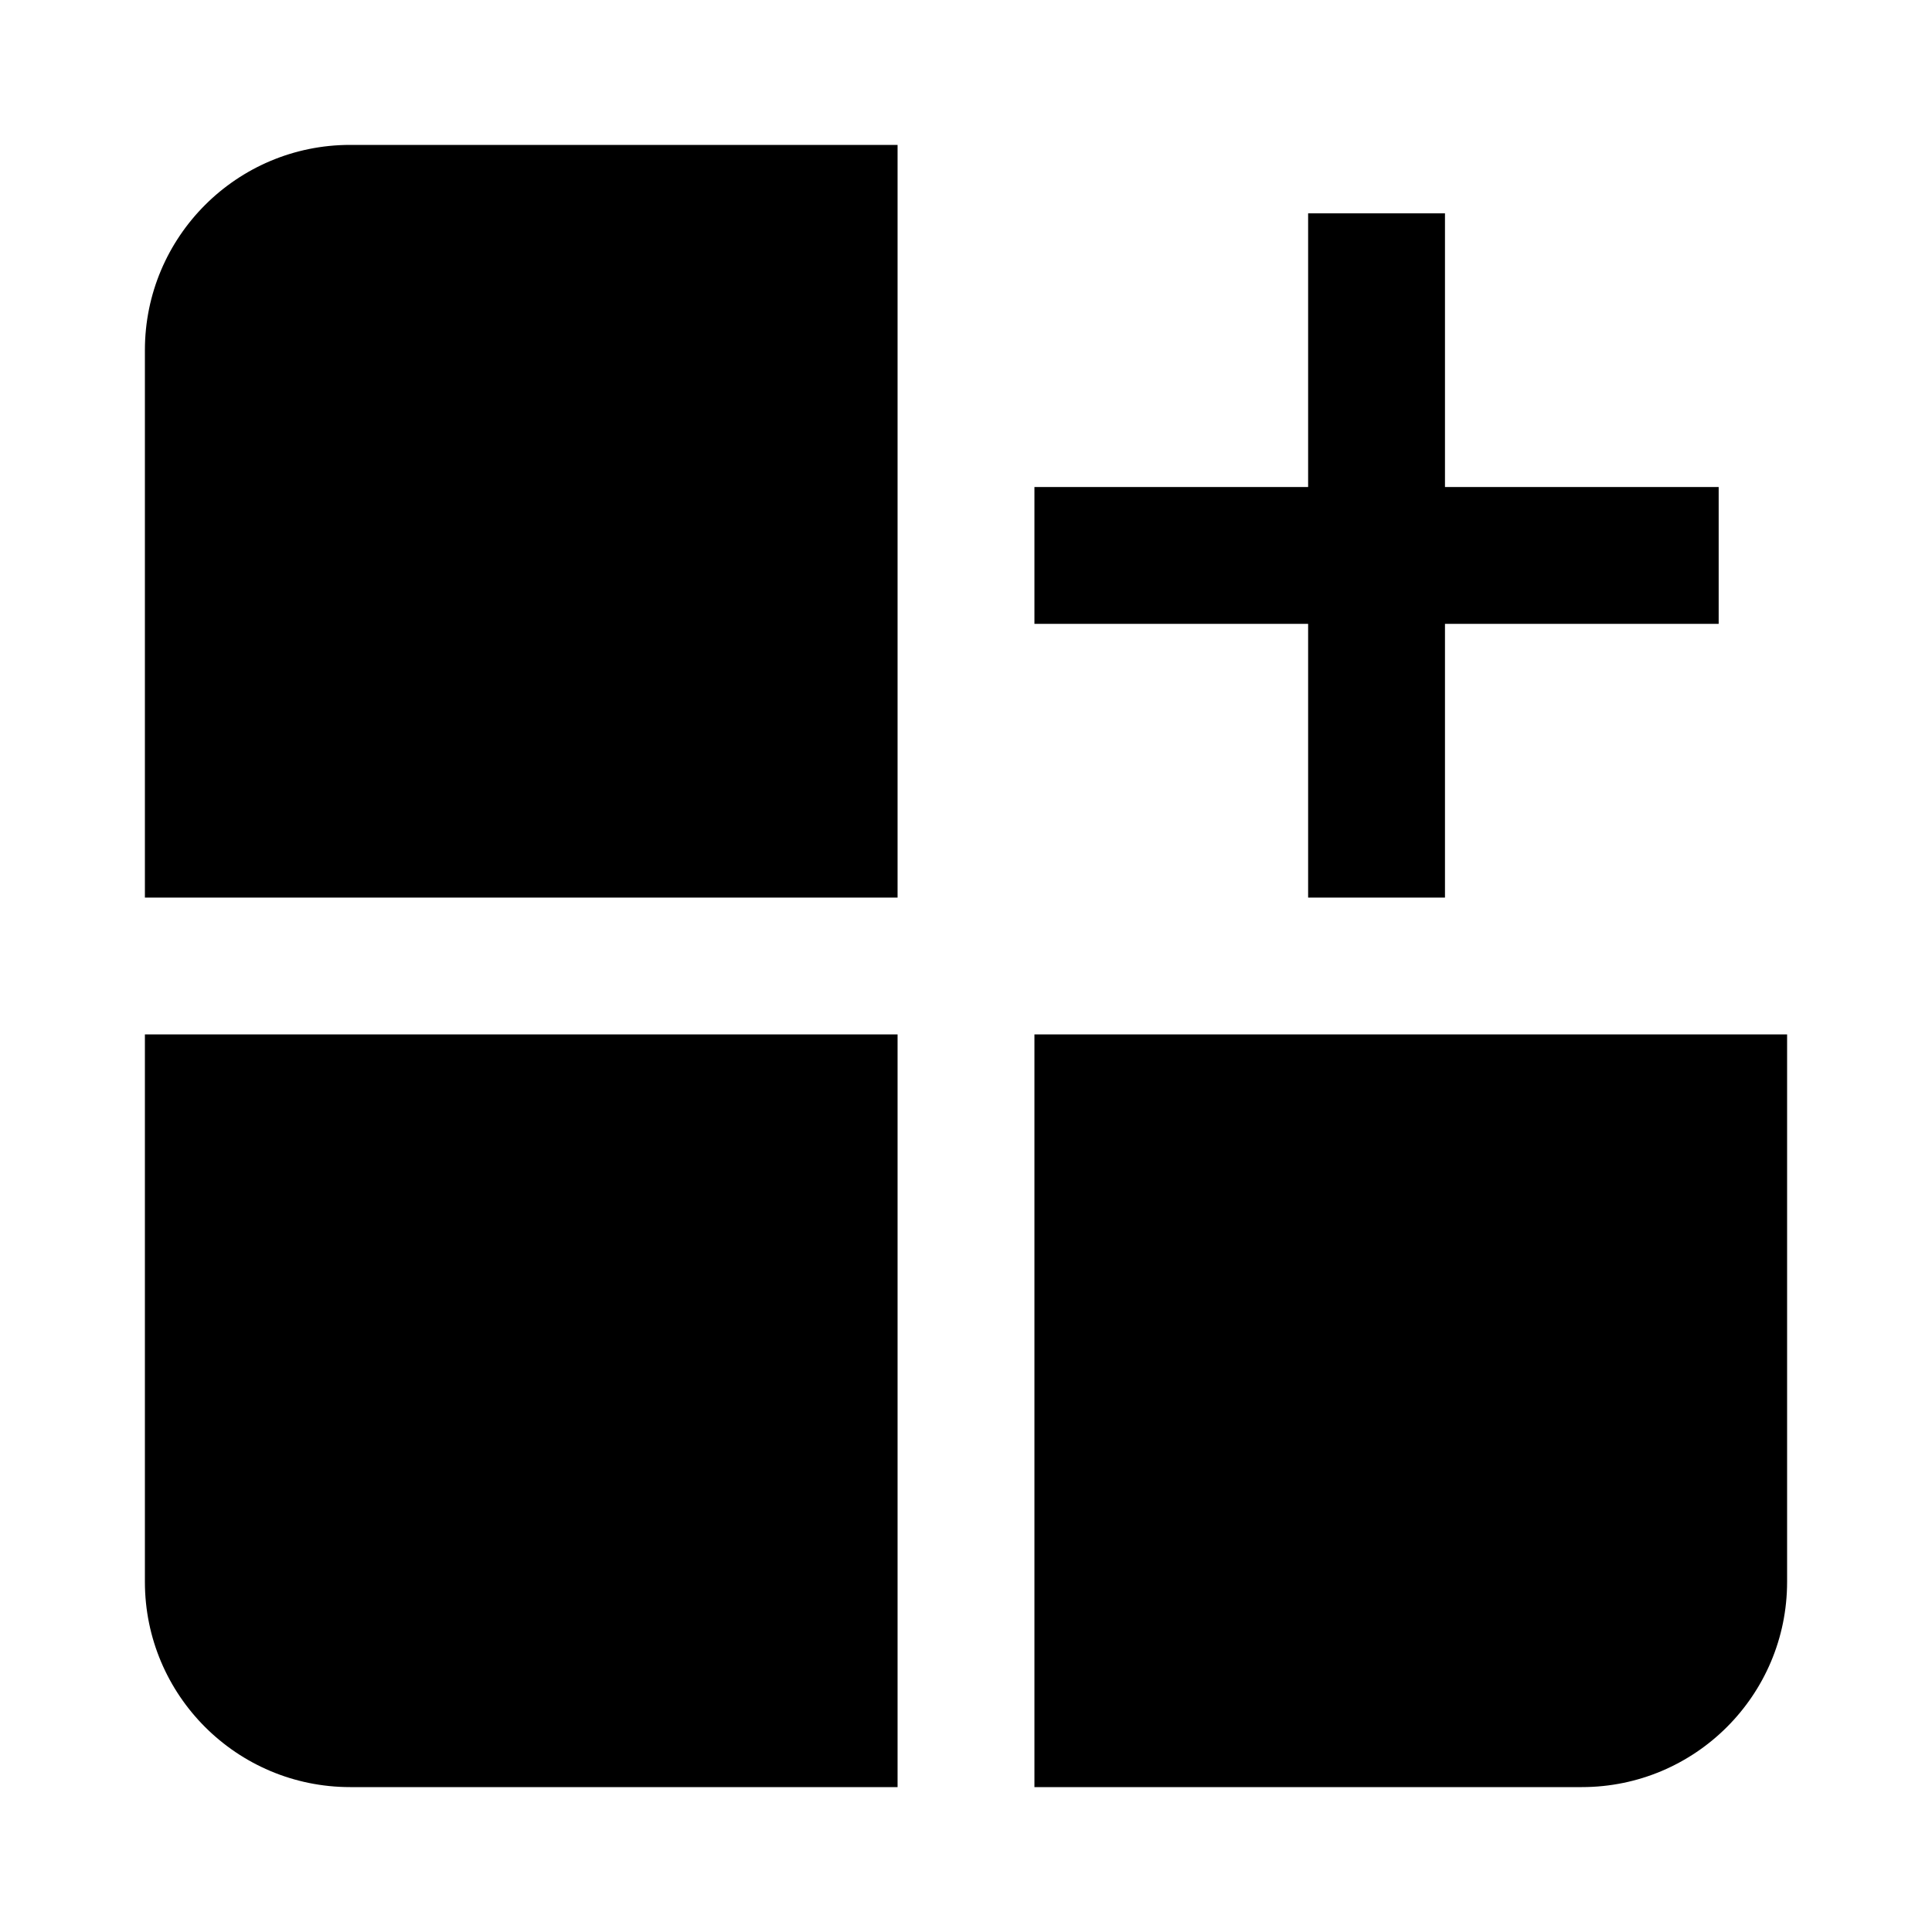
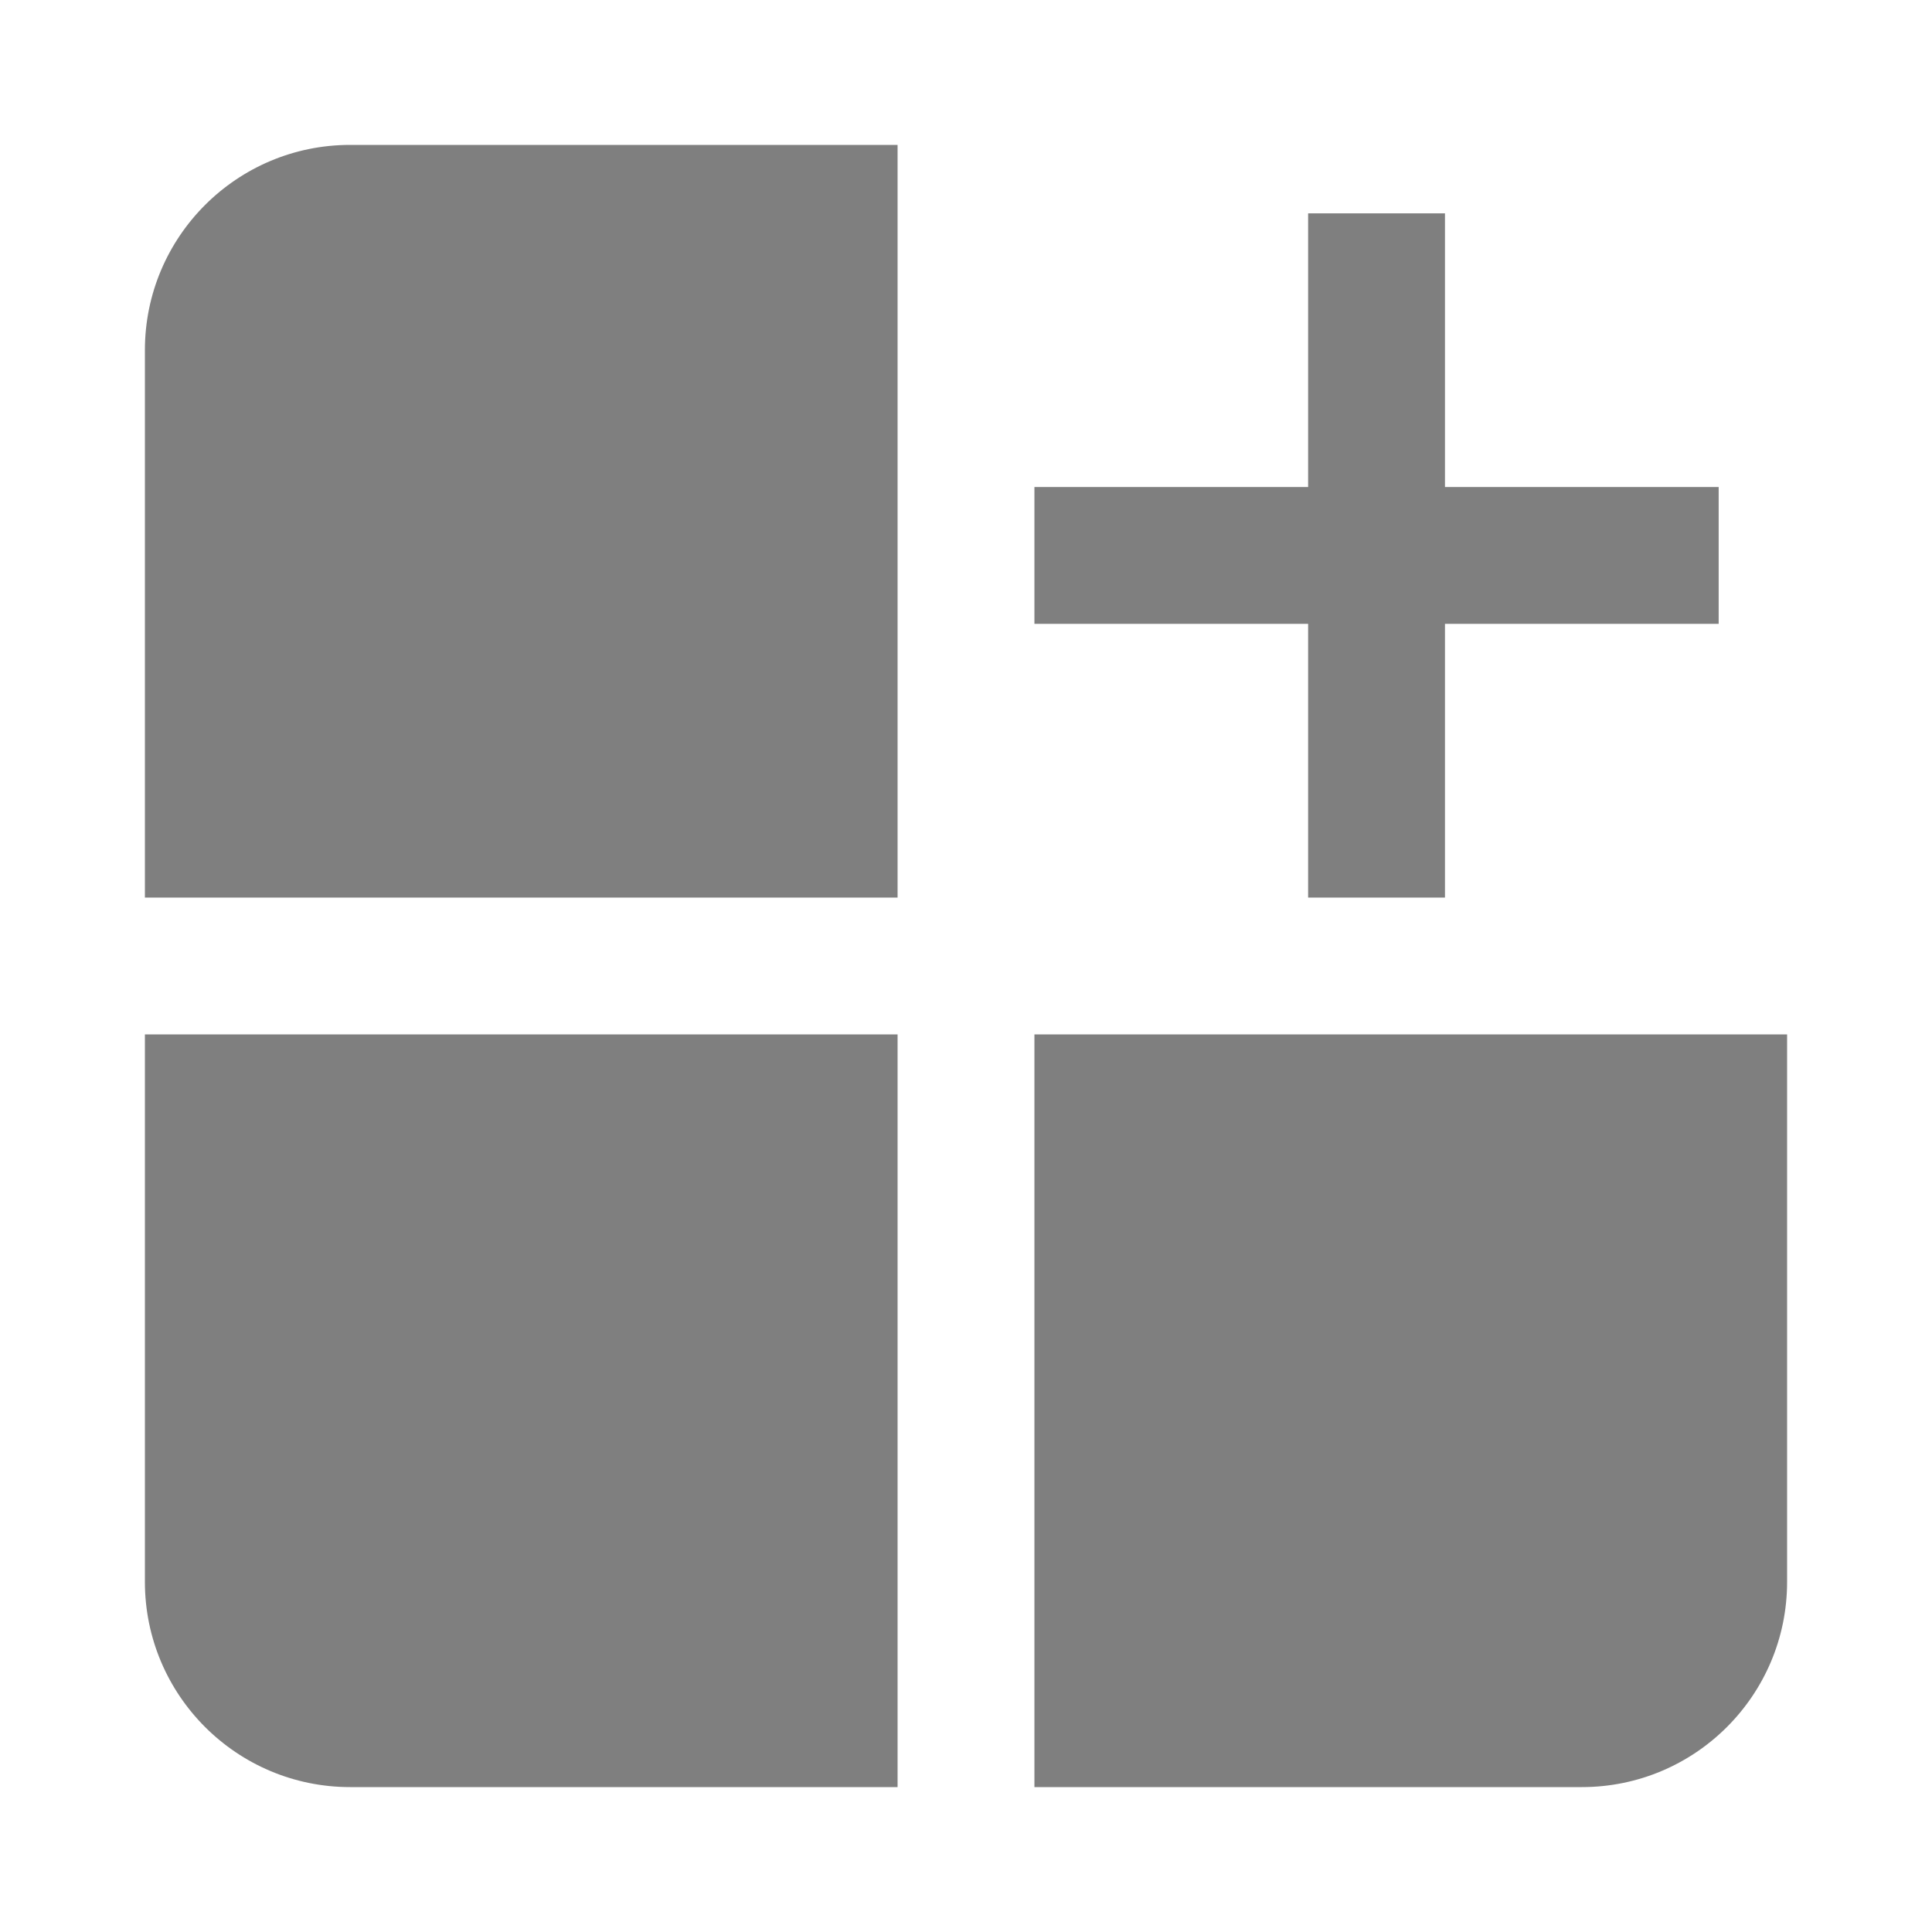
<svg xmlns="http://www.w3.org/2000/svg" version="1.1" width="1em" height="1em" x="0" y="0" viewBox="0 0 24 24" style="enable-background:new 0 0 512 512" xml:space="preserve" class="">
  <g transform="matrix(0.85,0,0,0.85,1.8,1.8)">
-     <path d="M0 3v8h11V0H3a3 3 0 0 0-3 3ZM0 21a3 3 0 0 0 3 3h8V13H0ZM13 13v11h8a3 3 0 0 0 3-3v-8ZM17 11h2V7h4V5h-4V1h-2v4h-4v2h4v4z" fill="#000000" opacity="1" data-original="#000000" class="" />
+     <path fill="currentColor" fill-rule="evenodd" d="M0 3v8h11V0H3a3 3 0 0 0-3 3ZM0 21a3 3 0 0 0 3 3h8V13H0ZM13 13v11h8a3 3 0 0 0 3-3v-8ZM17 11h2V7h4V5h-4V1h-2v4h-4v2h4v4z" clip-rule="evenodd" opacity=".5" />
+     <path fill="currentColor" />
  </g>
</svg>
